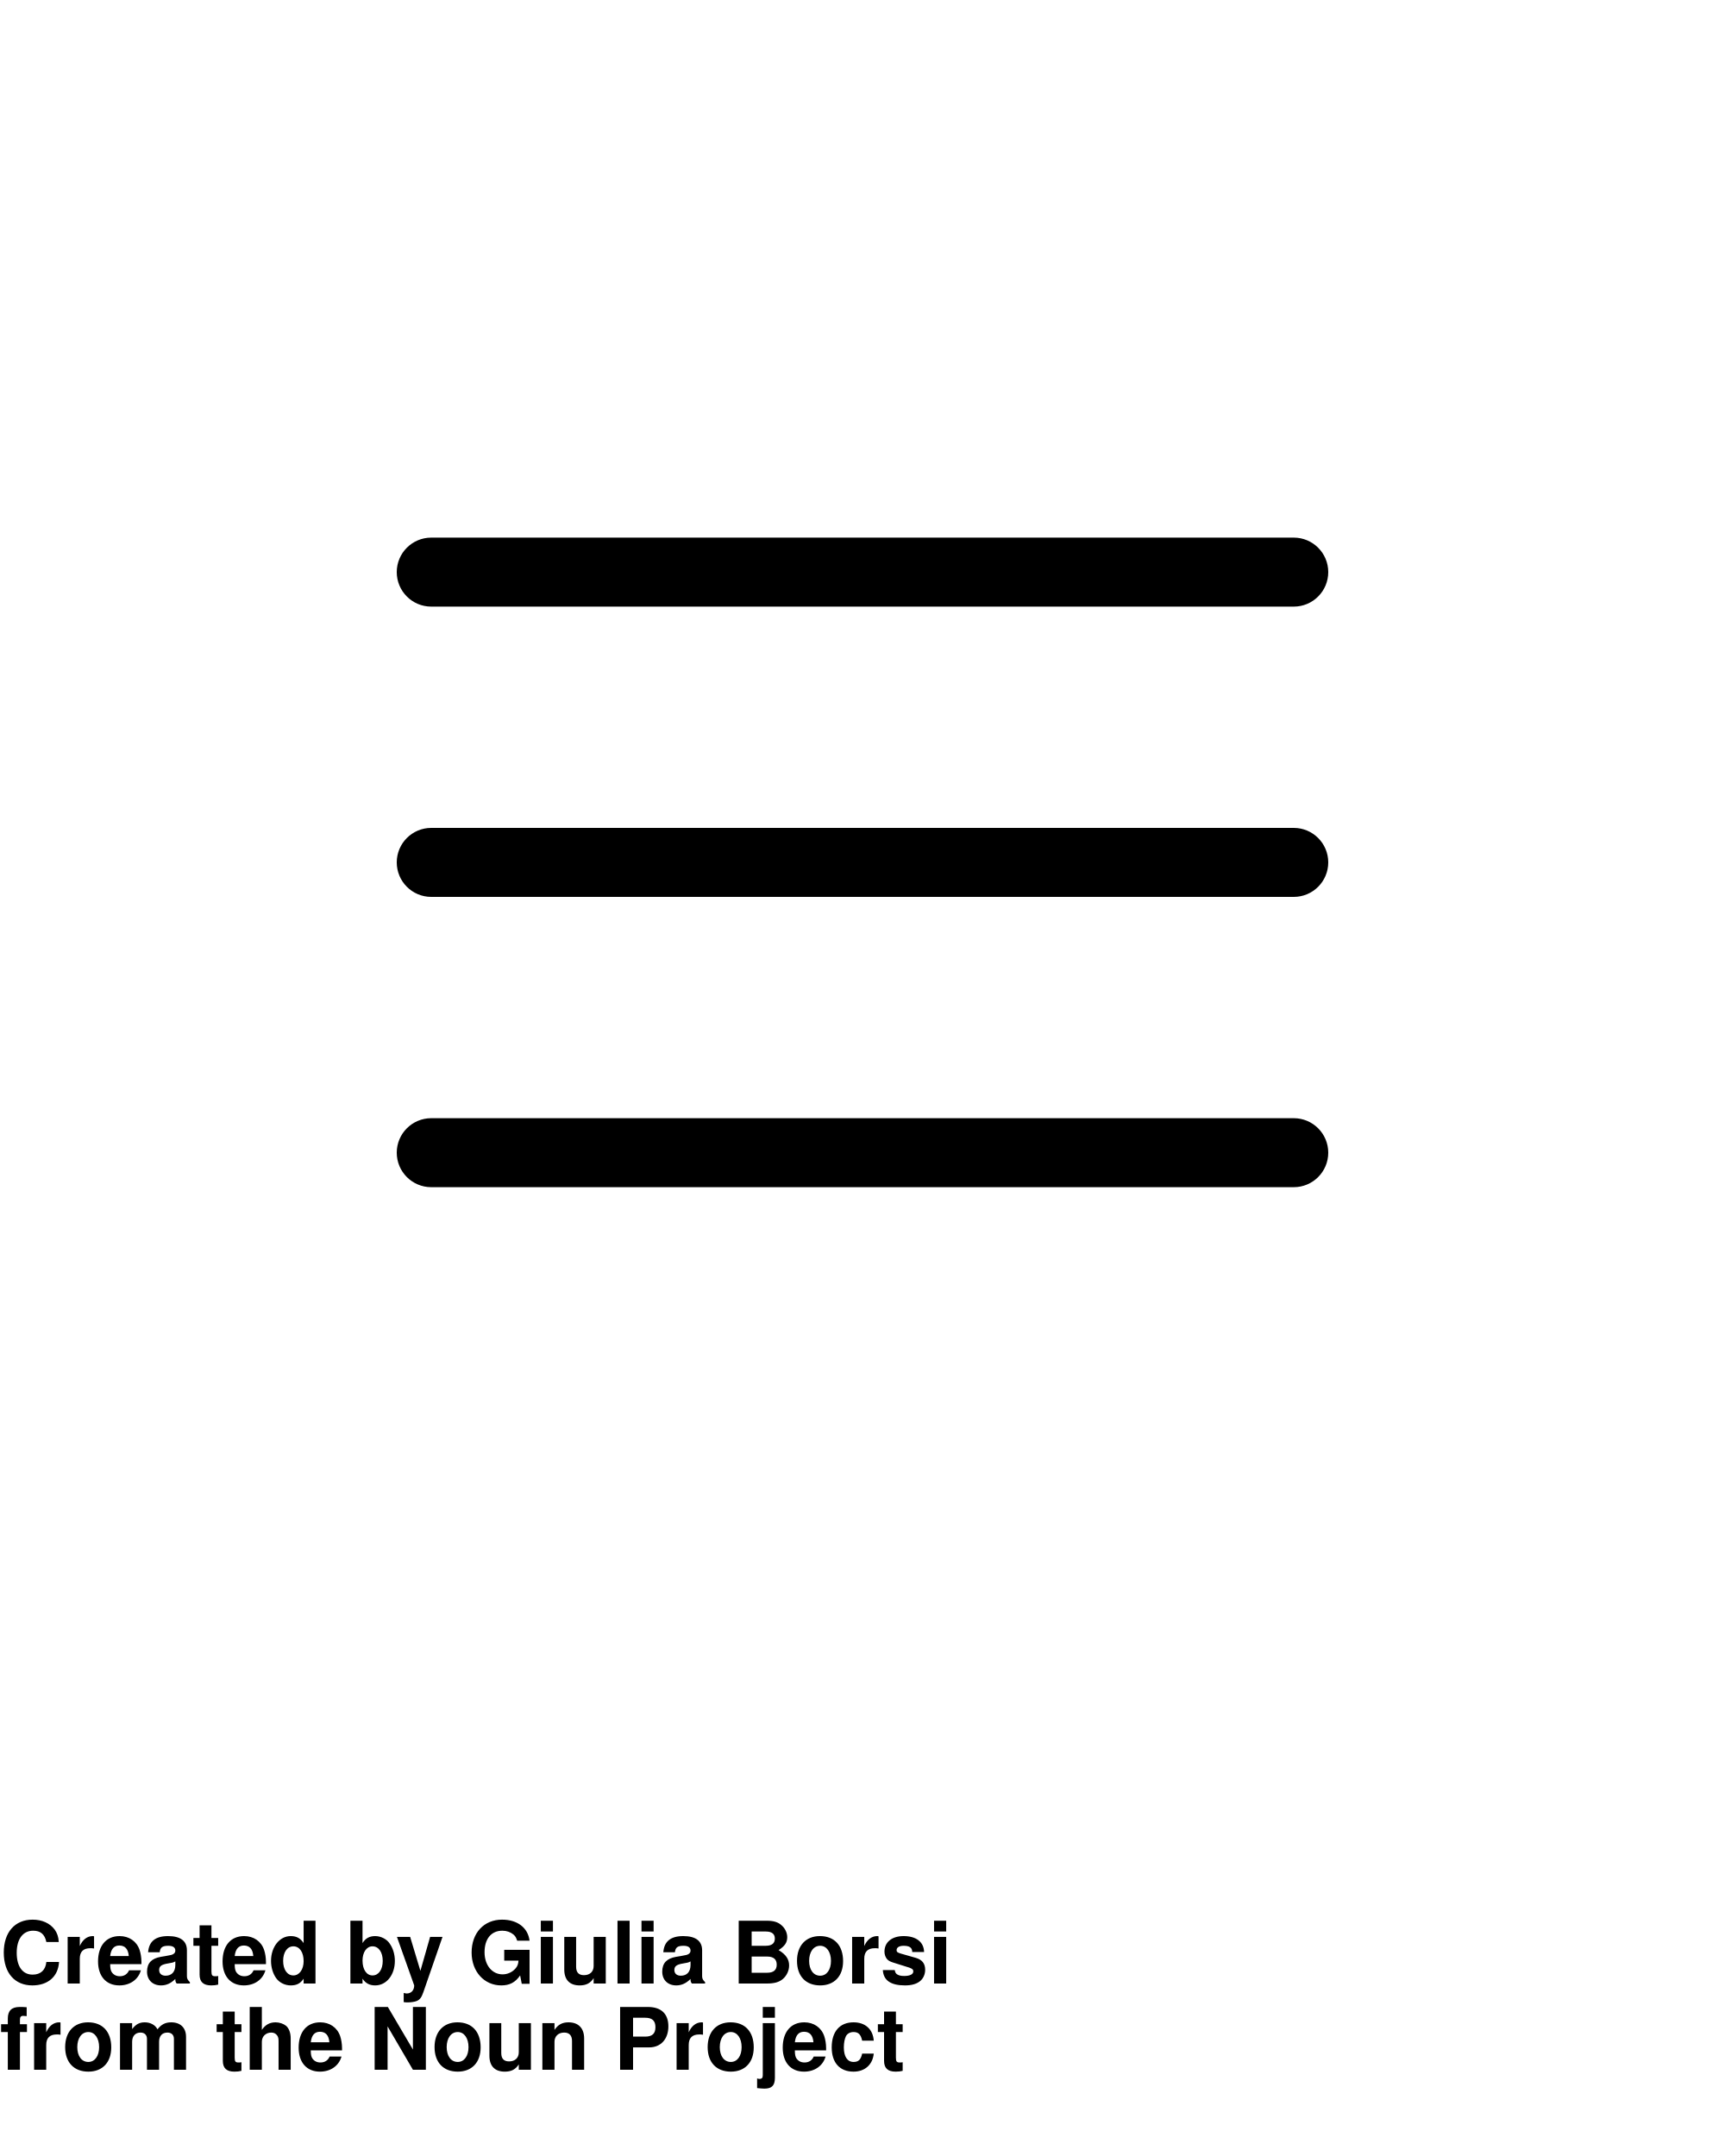
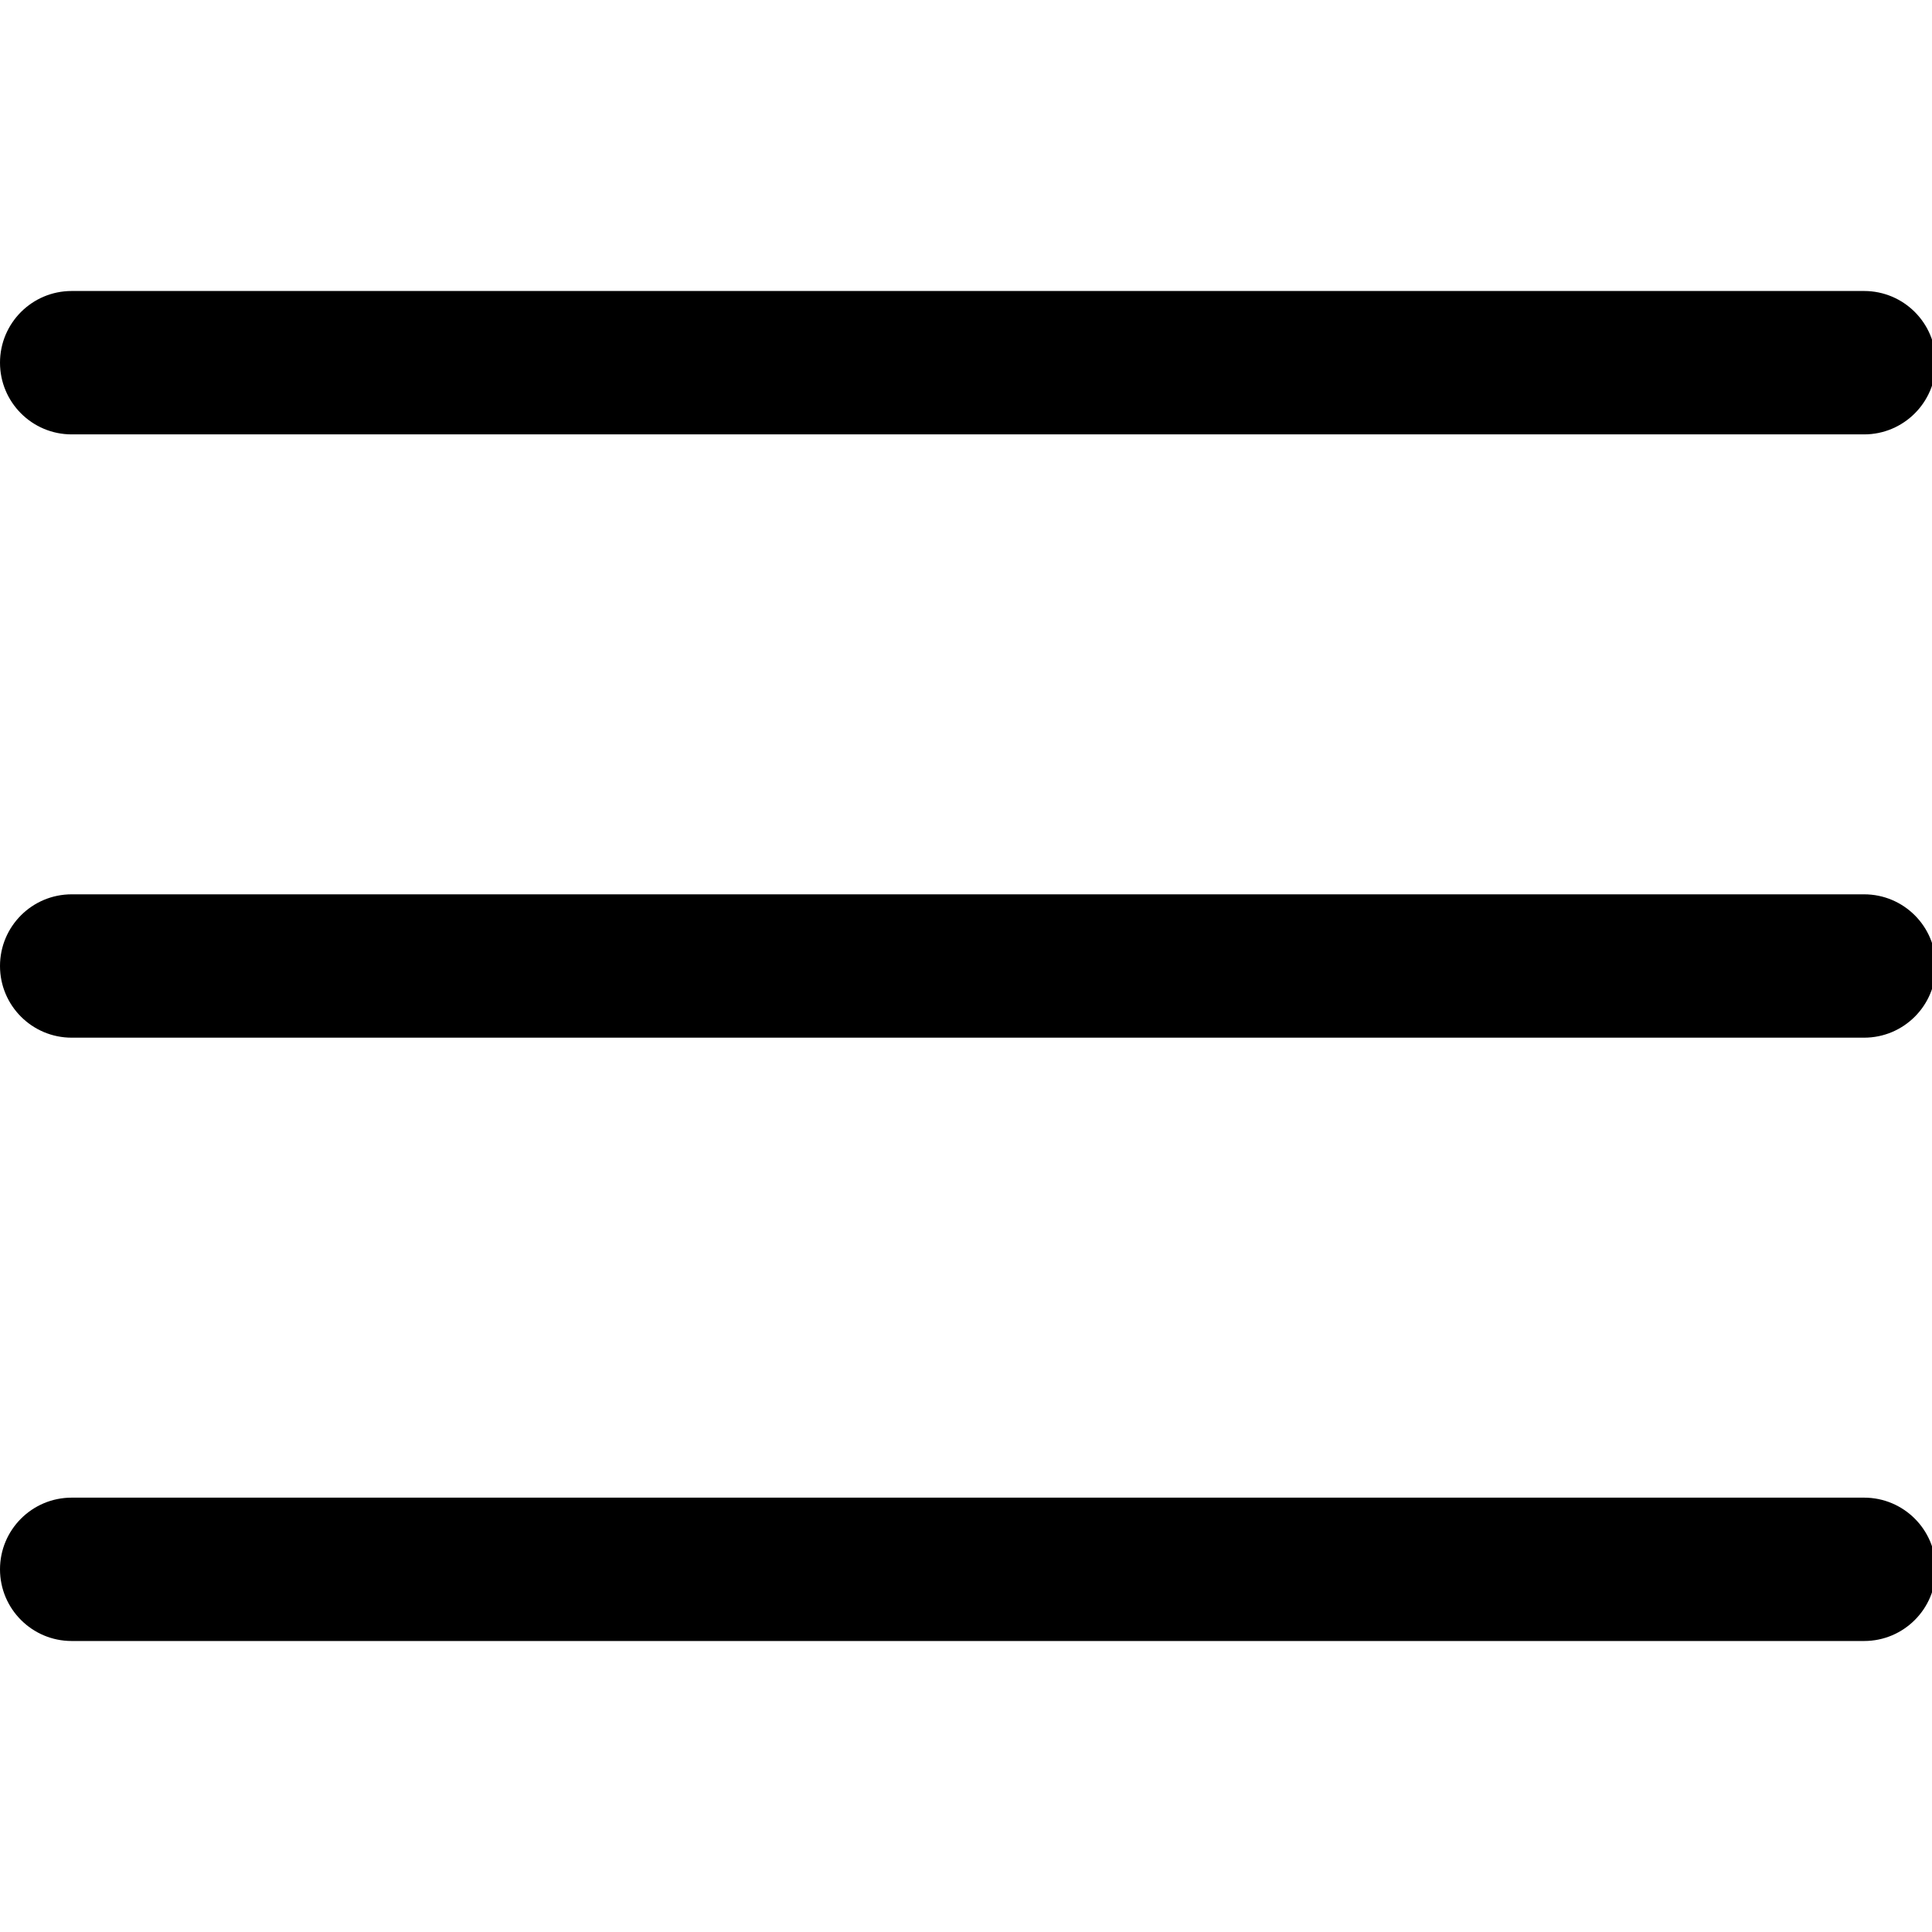
- <svg xmlns="http://www.w3.org/2000/svg" data-name="Layer 1" viewBox="0 0 100 125" x="0px" y="0px">
-   <path d="M75,48H25a2,2,0,0,0,0,4H75a2,2,0,0,0,0-4Z" />
-   <path d="M75,64.83H25a2,2,0,0,0,0,4H75a2,2,0,0,0,0-4Z" />
-   <path d="M25,35.17H75a2,2,0,0,0,0-4H25a2,2,0,0,0,0,4Z" />
-   <text x="0" y="115" fill="#000000" font-size="5px" font-weight="bold" font-family="'Helvetica Neue', Helvetica, Arial-Unicode, Arial, Sans-serif">Created by Giulia Borsi</text>
-   <text x="0" y="120" fill="#000000" font-size="5px" font-weight="bold" font-family="'Helvetica Neue', Helvetica, Arial-Unicode, Arial, Sans-serif">from the Noun Project</text>
+ <svg xmlns="http://www.w3.org/2000/svg" version="1.1" id="Layer_1" x="0px" y="0px" width="50px" height="50px" viewBox="395.945 272.64 50 50" enable-background="new 395.945 272.64 50 50" xml:space="preserve">
+   <path d="M444.188,295.785H397.8c-1.025,0-1.855,0.83-1.855,1.855c0,1.025,0.831,1.855,1.855,1.855h46.388  c1.025,0,1.855-0.83,1.855-1.855C446.043,296.615,445.213,295.785,444.188,295.785z" />
+   <path d="M444.188,311.399H397.8c-1.025,0-1.855,0.831-1.855,1.855s0.831,1.855,1.855,1.855h46.388c1.025,0,1.855-0.831,1.855-1.855  S445.213,311.399,444.188,311.399z" />
+   <path d="M397.8,283.882h46.388c1.025,0,1.855-0.832,1.855-1.856c0-1.025-0.83-1.855-1.855-1.855H397.8  c-1.025,0-1.855,0.831-1.855,1.855C395.945,283.051,396.775,283.882,397.8,283.882z" />
</svg>
